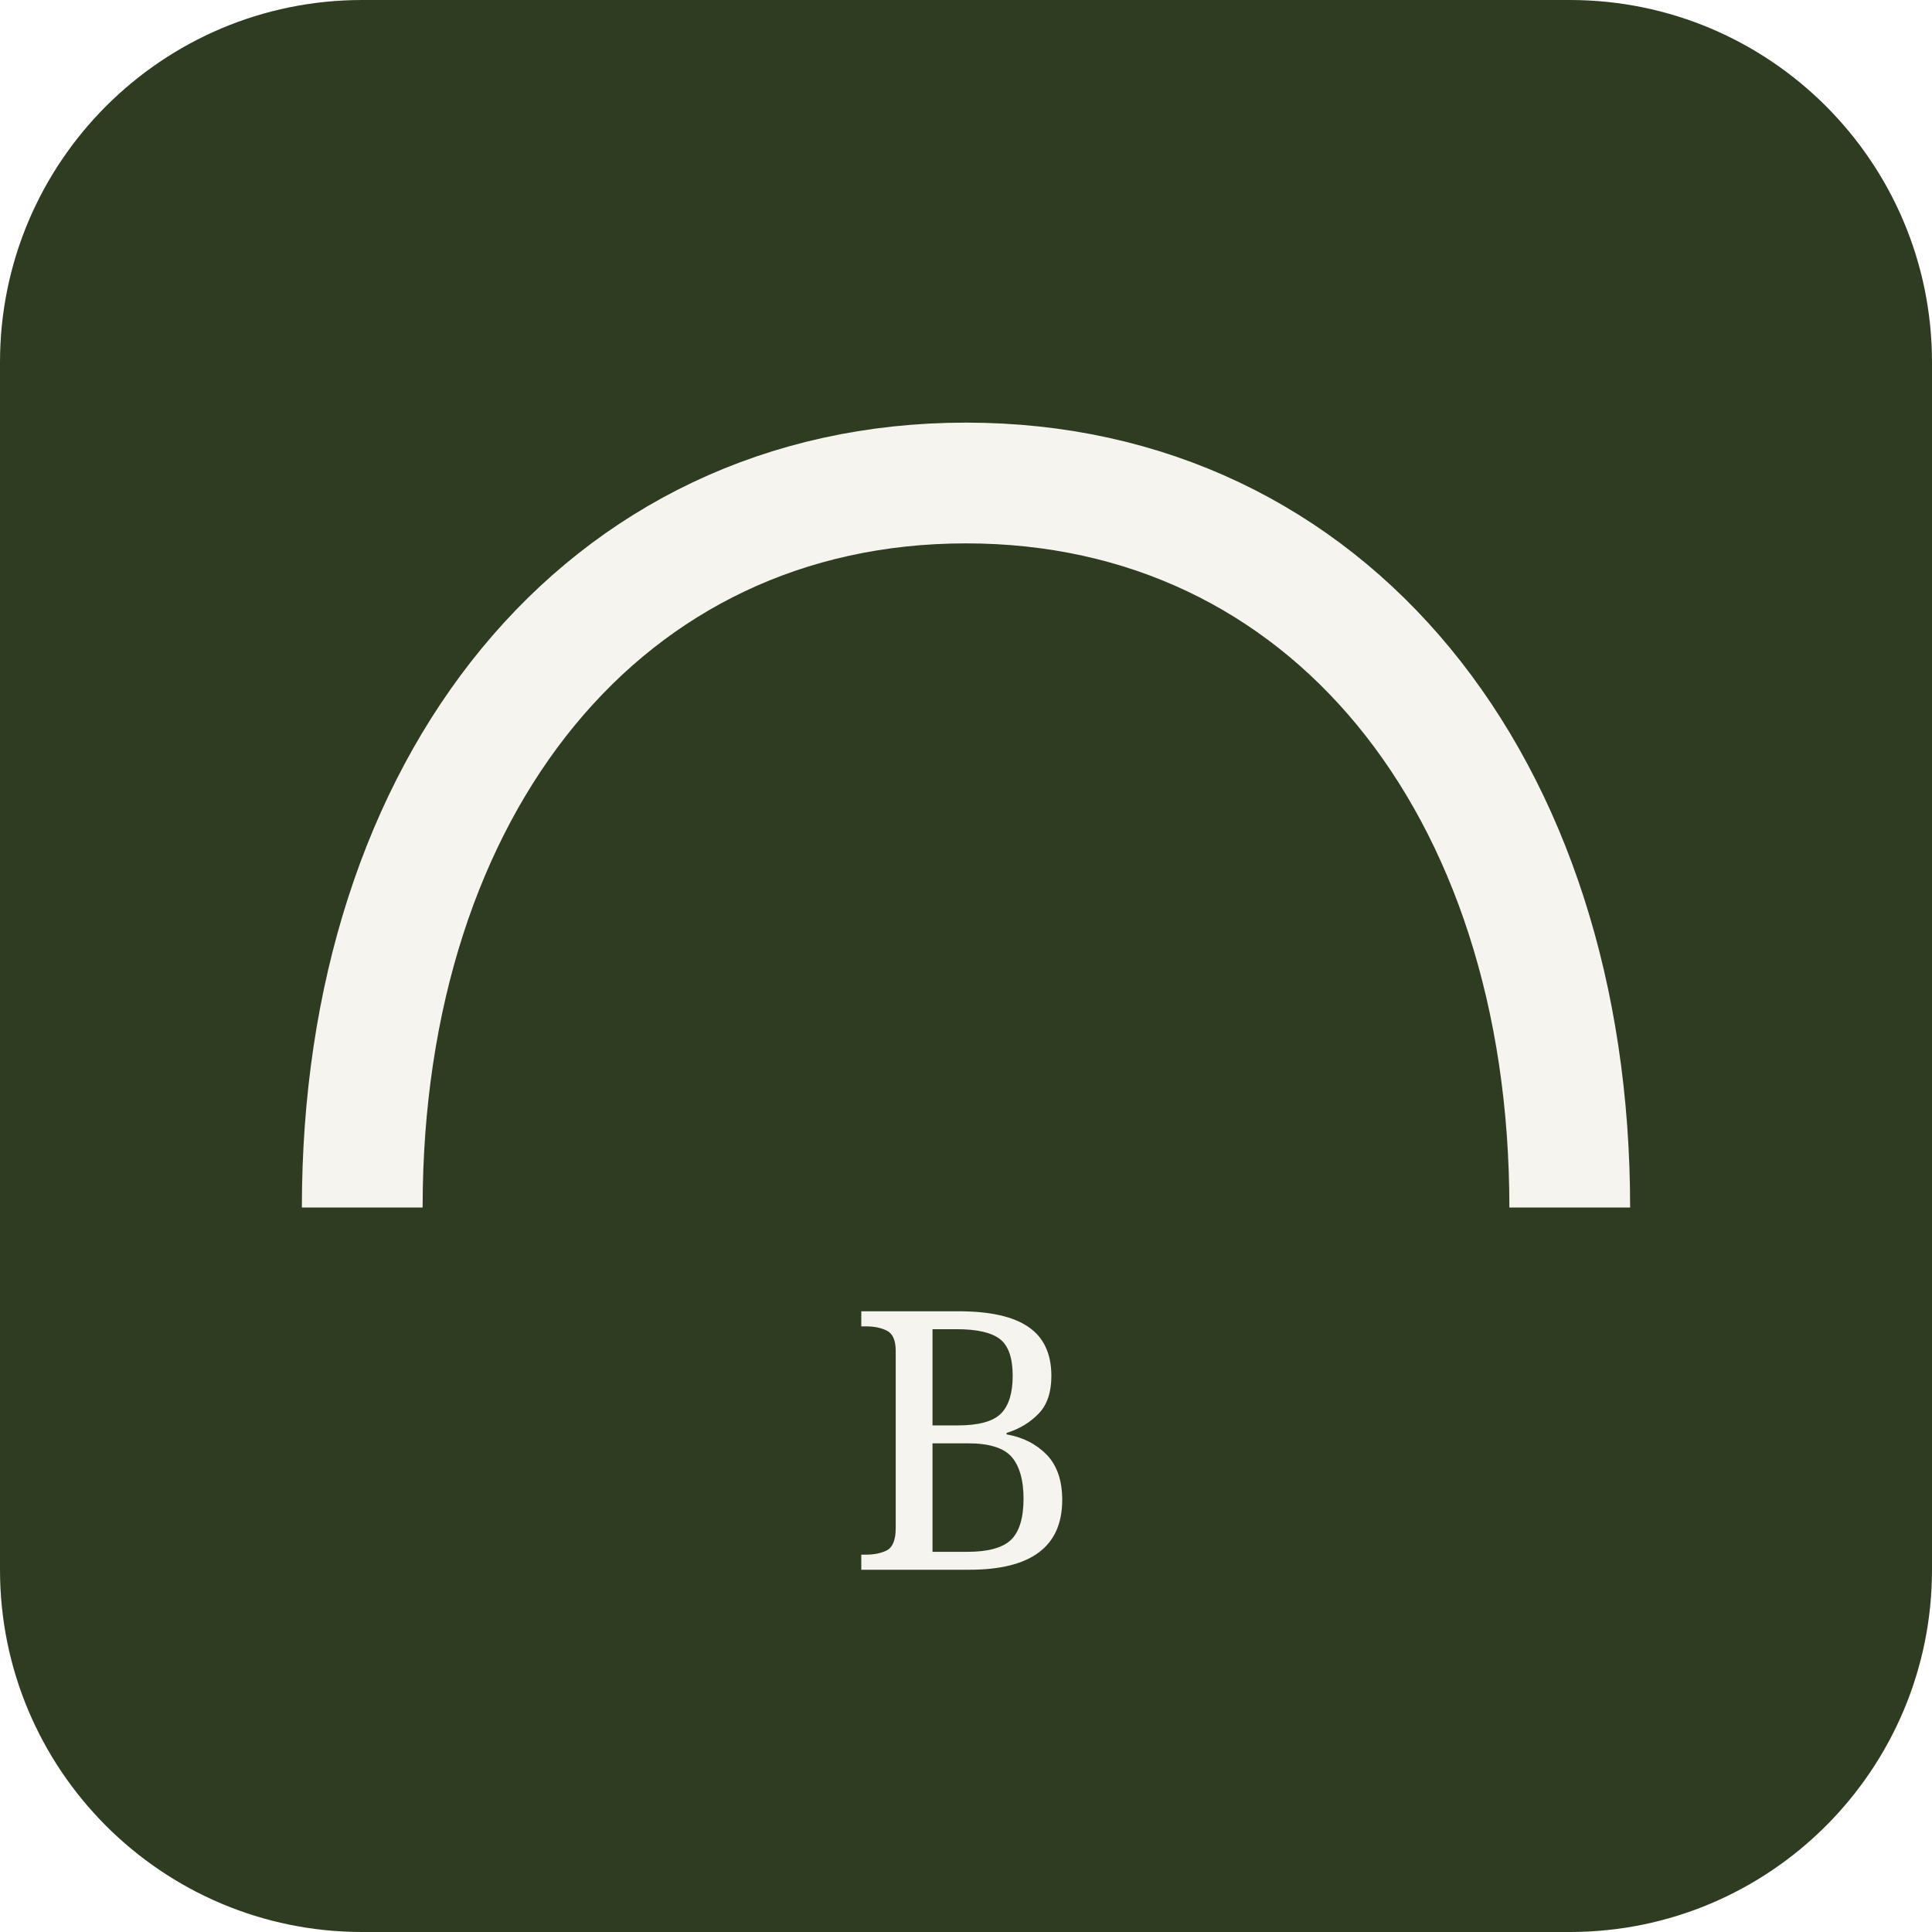
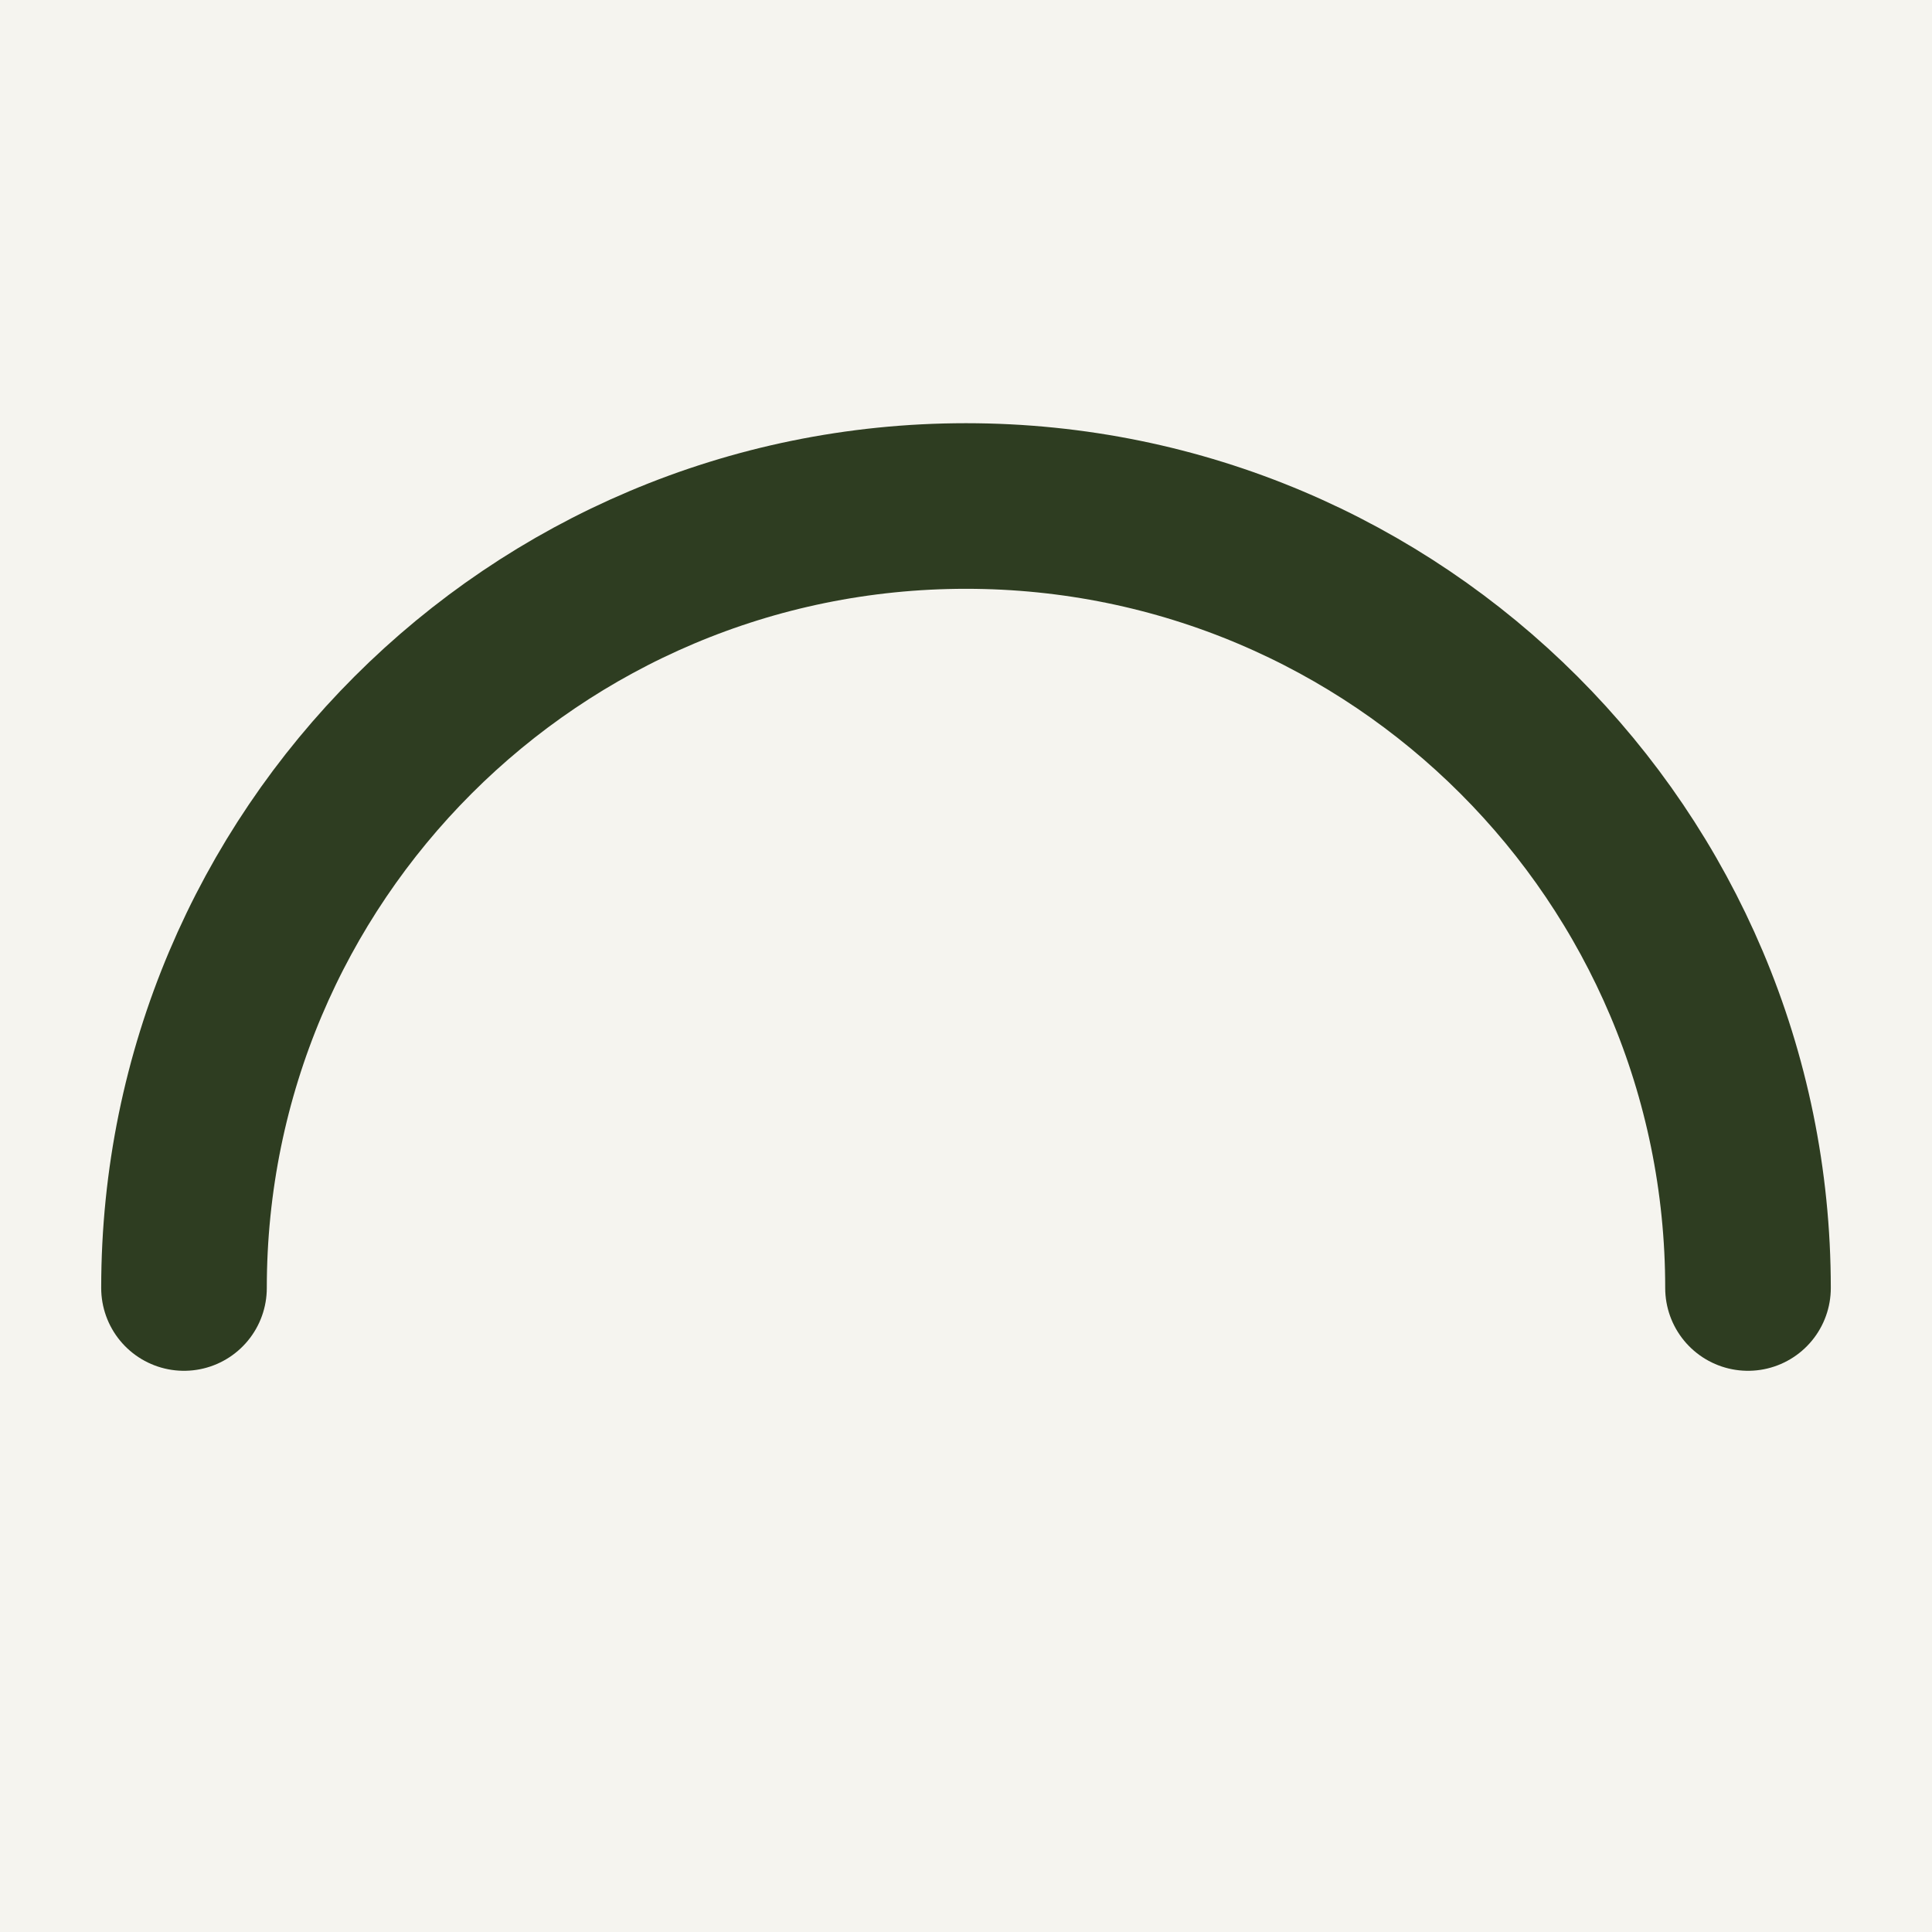
- <svg xmlns="http://www.w3.org/2000/svg" viewBox="0 0 64 64">
-   <rect width="64" height="64" rx="12" fill="#2e3d21" />
-   <path d="M12 40c0-14 8-24 20-24s20 10 20 24" fill="none" stroke="#f5f4ef" stroke-width="4" />
-   <text x="32" y="52" text-anchor="middle" font-family="Georgia" font-size="12" fill="#f5f4ef">B</text>
+ <svg xmlns="http://www.w3.org/2000/svg" viewBox="606 -70 420 420">
+   <rect x="606" y="-70" width="420" height="420" fill="#f5f4ef" />
+   <path d="M646 210 A170 170 0 0 1 986 210" fill="none" stroke="#2E3D21" stroke-width="36" stroke-linecap="round" />
</svg>
